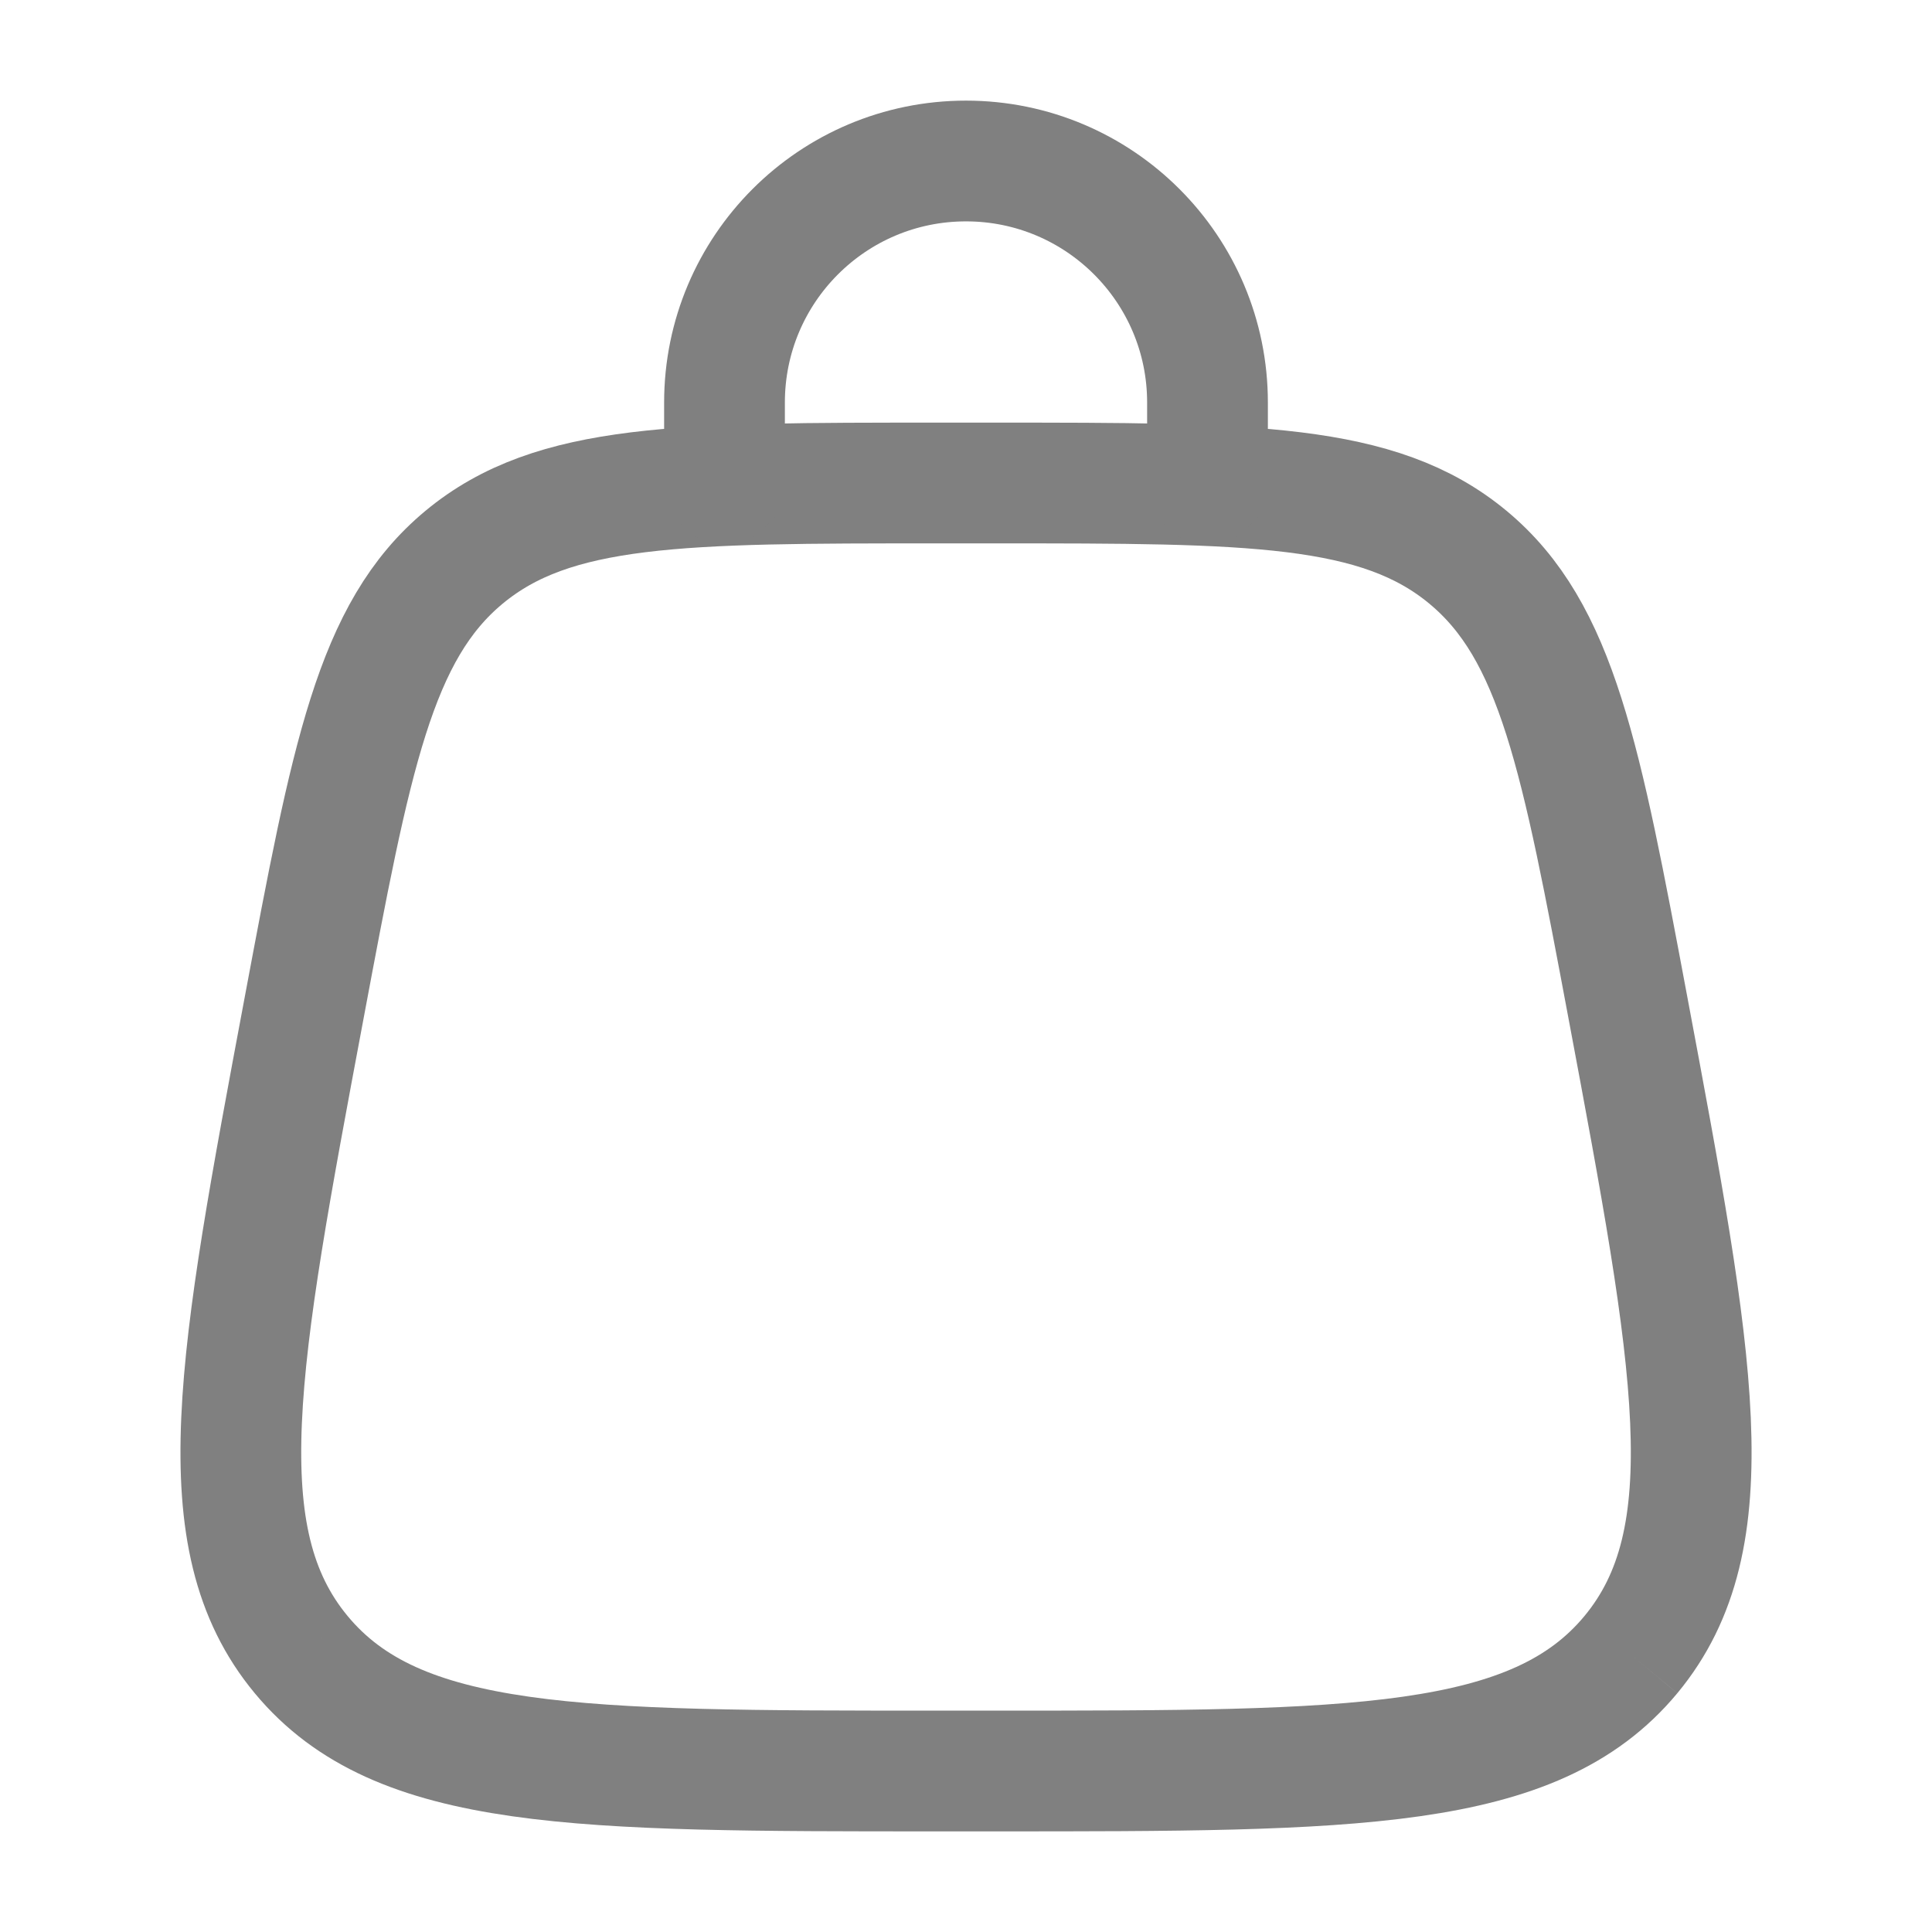
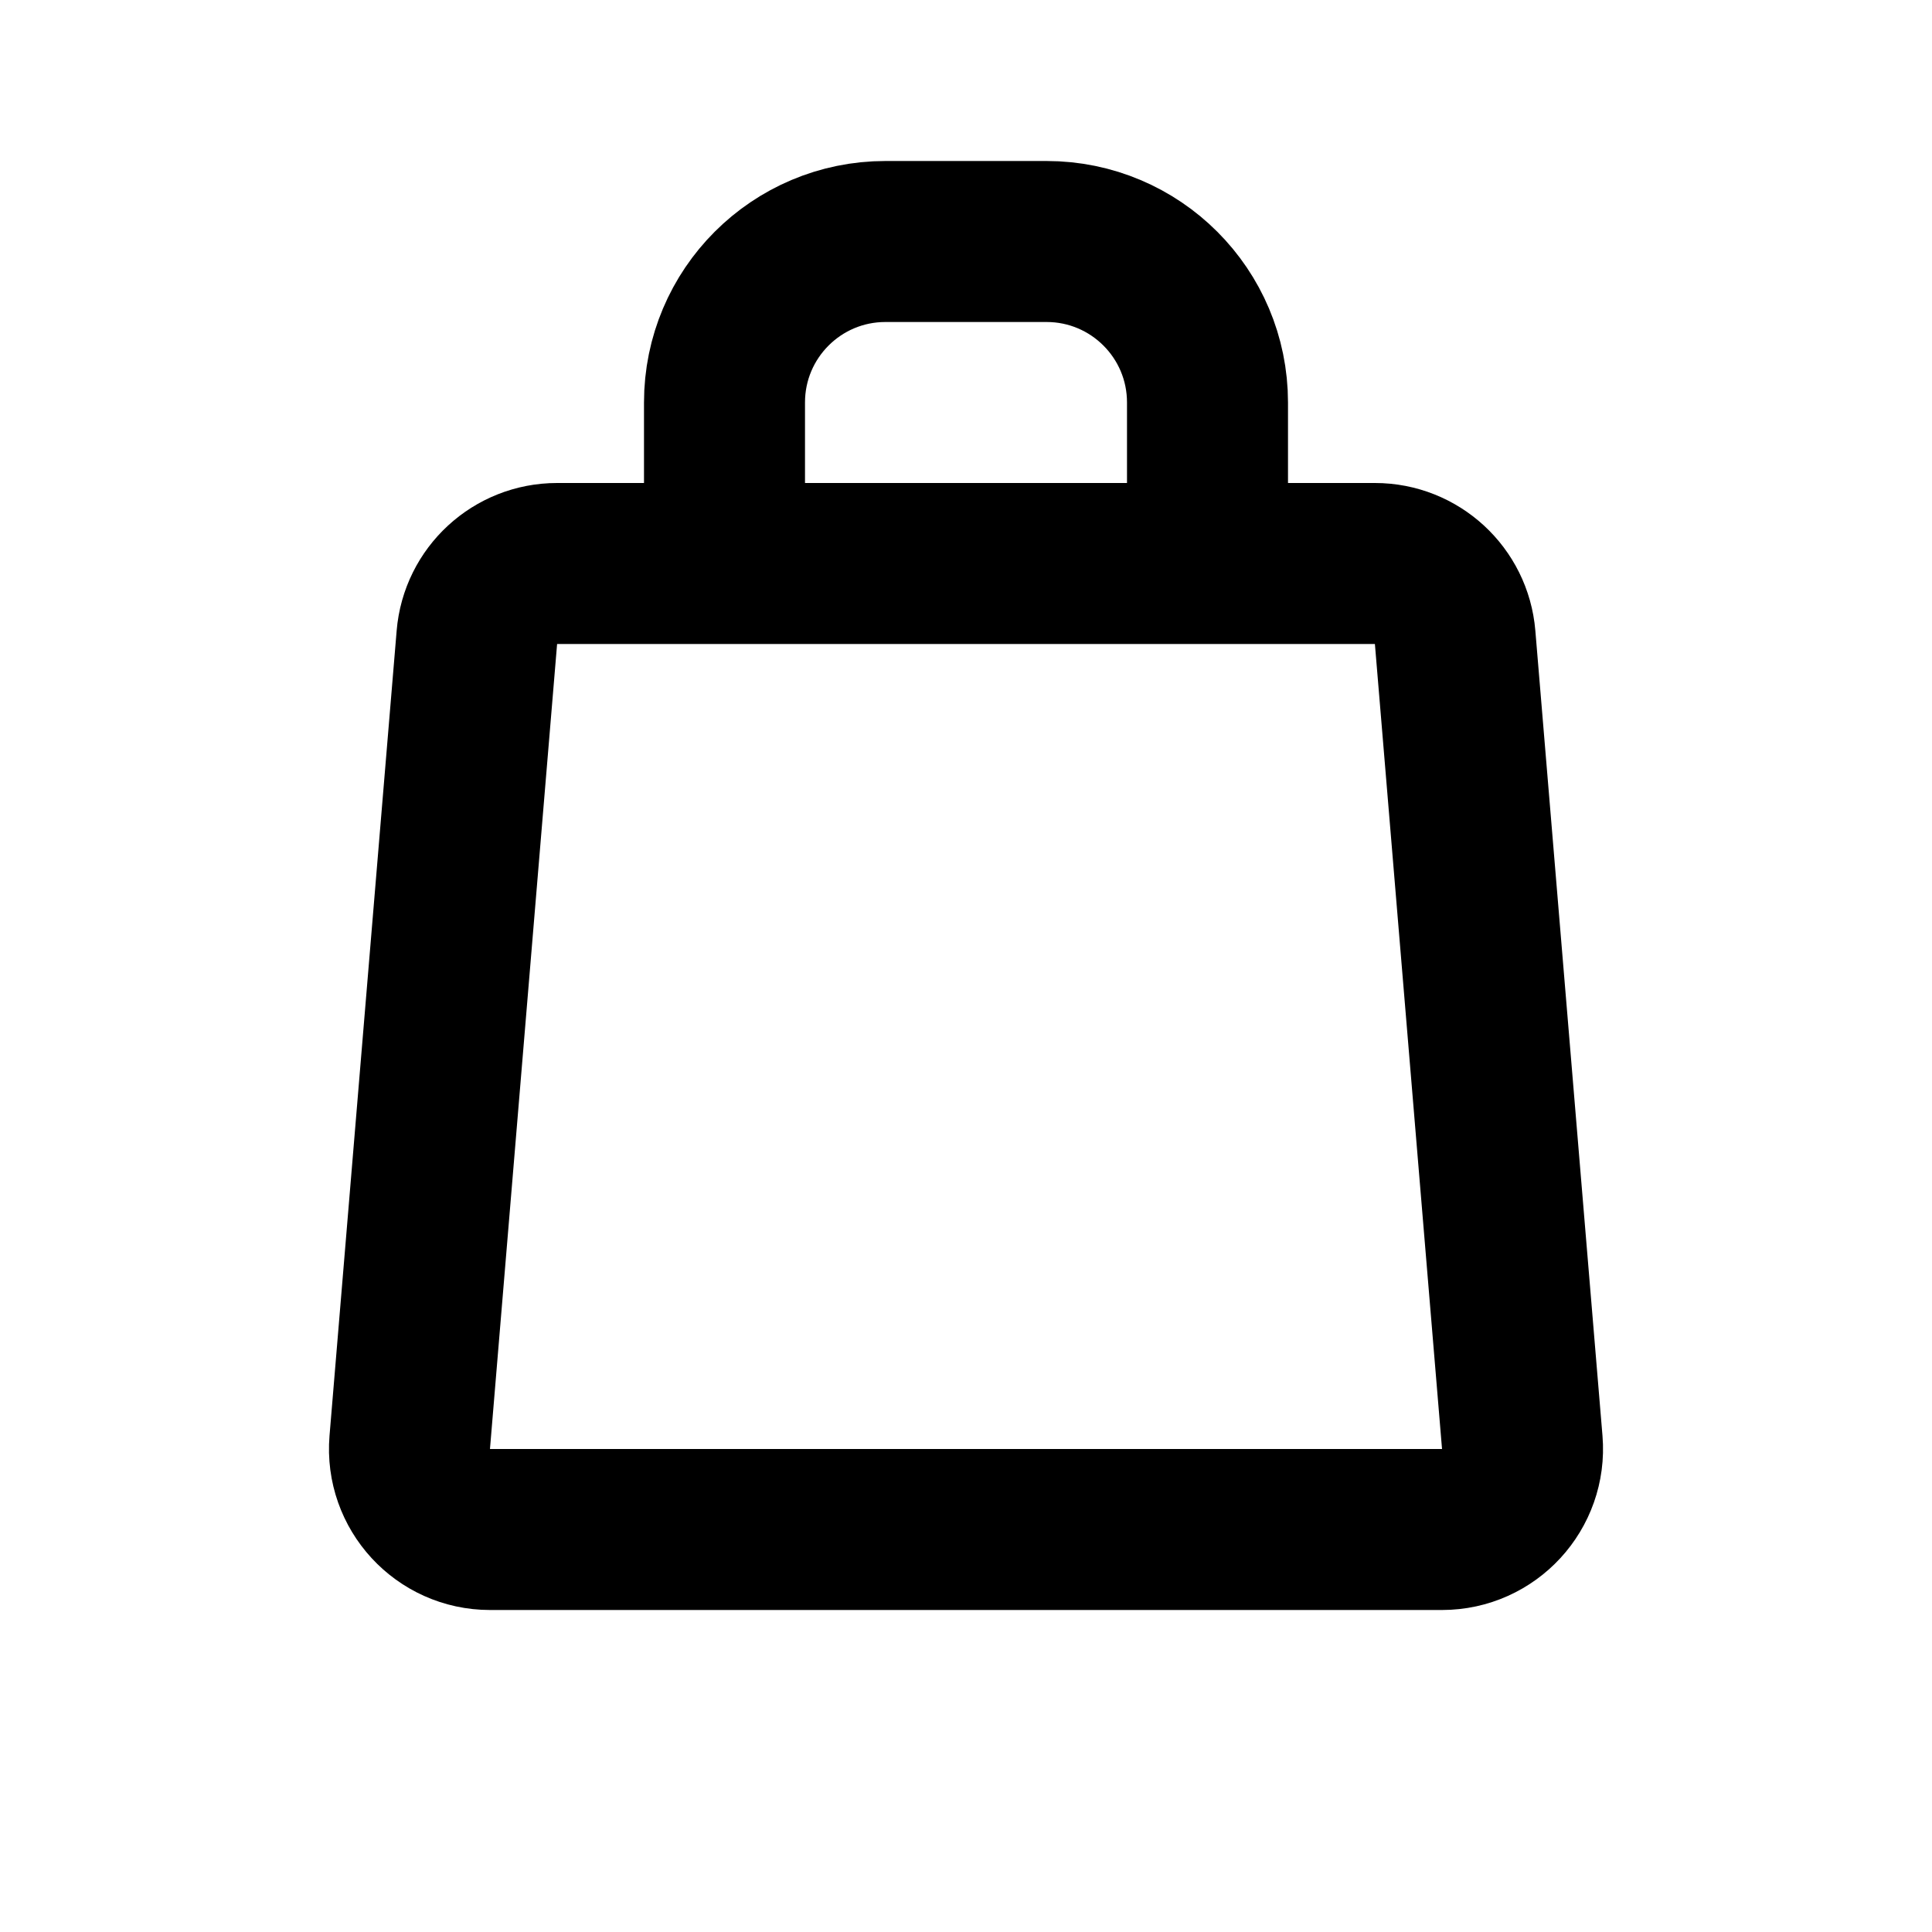
<svg xmlns="http://www.w3.org/2000/svg" width="800px" height="800px" viewBox="0 0 24 24" fill="none">
-   <path d="M3.742 20.555C4.941 22 7.174 22 11.639 22H12.361C16.826 22 19.059 22 20.259 20.555M3.742 20.555C2.542 19.109 2.954 16.915 3.777 12.526C4.362 9.405 4.654 7.844 5.765 6.922M3.742 20.555C3.742 20.555 3.742 20.555 3.742 20.555ZM20.259 20.555C21.458 19.109 21.047 16.915 20.224 12.526C19.639 9.405 19.346 7.844 18.235 6.922M20.259 20.555C20.259 20.555 20.259 20.555 20.259 20.555ZM18.235 6.922C17.124 6 15.536 6 12.361 6H11.639C8.464 6 6.876 6 5.765 6.922M18.235 6.922C18.235 6.922 18.235 6.922 18.235 6.922ZM5.765 6.922C5.765 6.922 5.765 6.922 5.765 6.922Z" stroke="grey" stroke-width="1.5" />
-   <path d="M9 6V5C9 3.343 10.343 2 12 2C13.657 2 15 3.343 15 5V6" stroke="grey" stroke-width="1.5" stroke-linecap="round" />
+   <path d="M9 7H6.92C6.4 7 5.967 7.399 5.924 7.917L5.09 17.917C5.042 18.5 5.502 19 6.087 19H17.913C18.498 19 18.958 18.5 18.91 17.917L18.076 7.917C18.033 7.399 17.6 7 17.08 7H15M9 7V5C9 3.895 9.895 3 11 3H13C14.105 3 15 3.895 15 5V7M9 7H15" stroke="#000000" stroke-width="2" stroke-linejoin="round" />
</svg>
